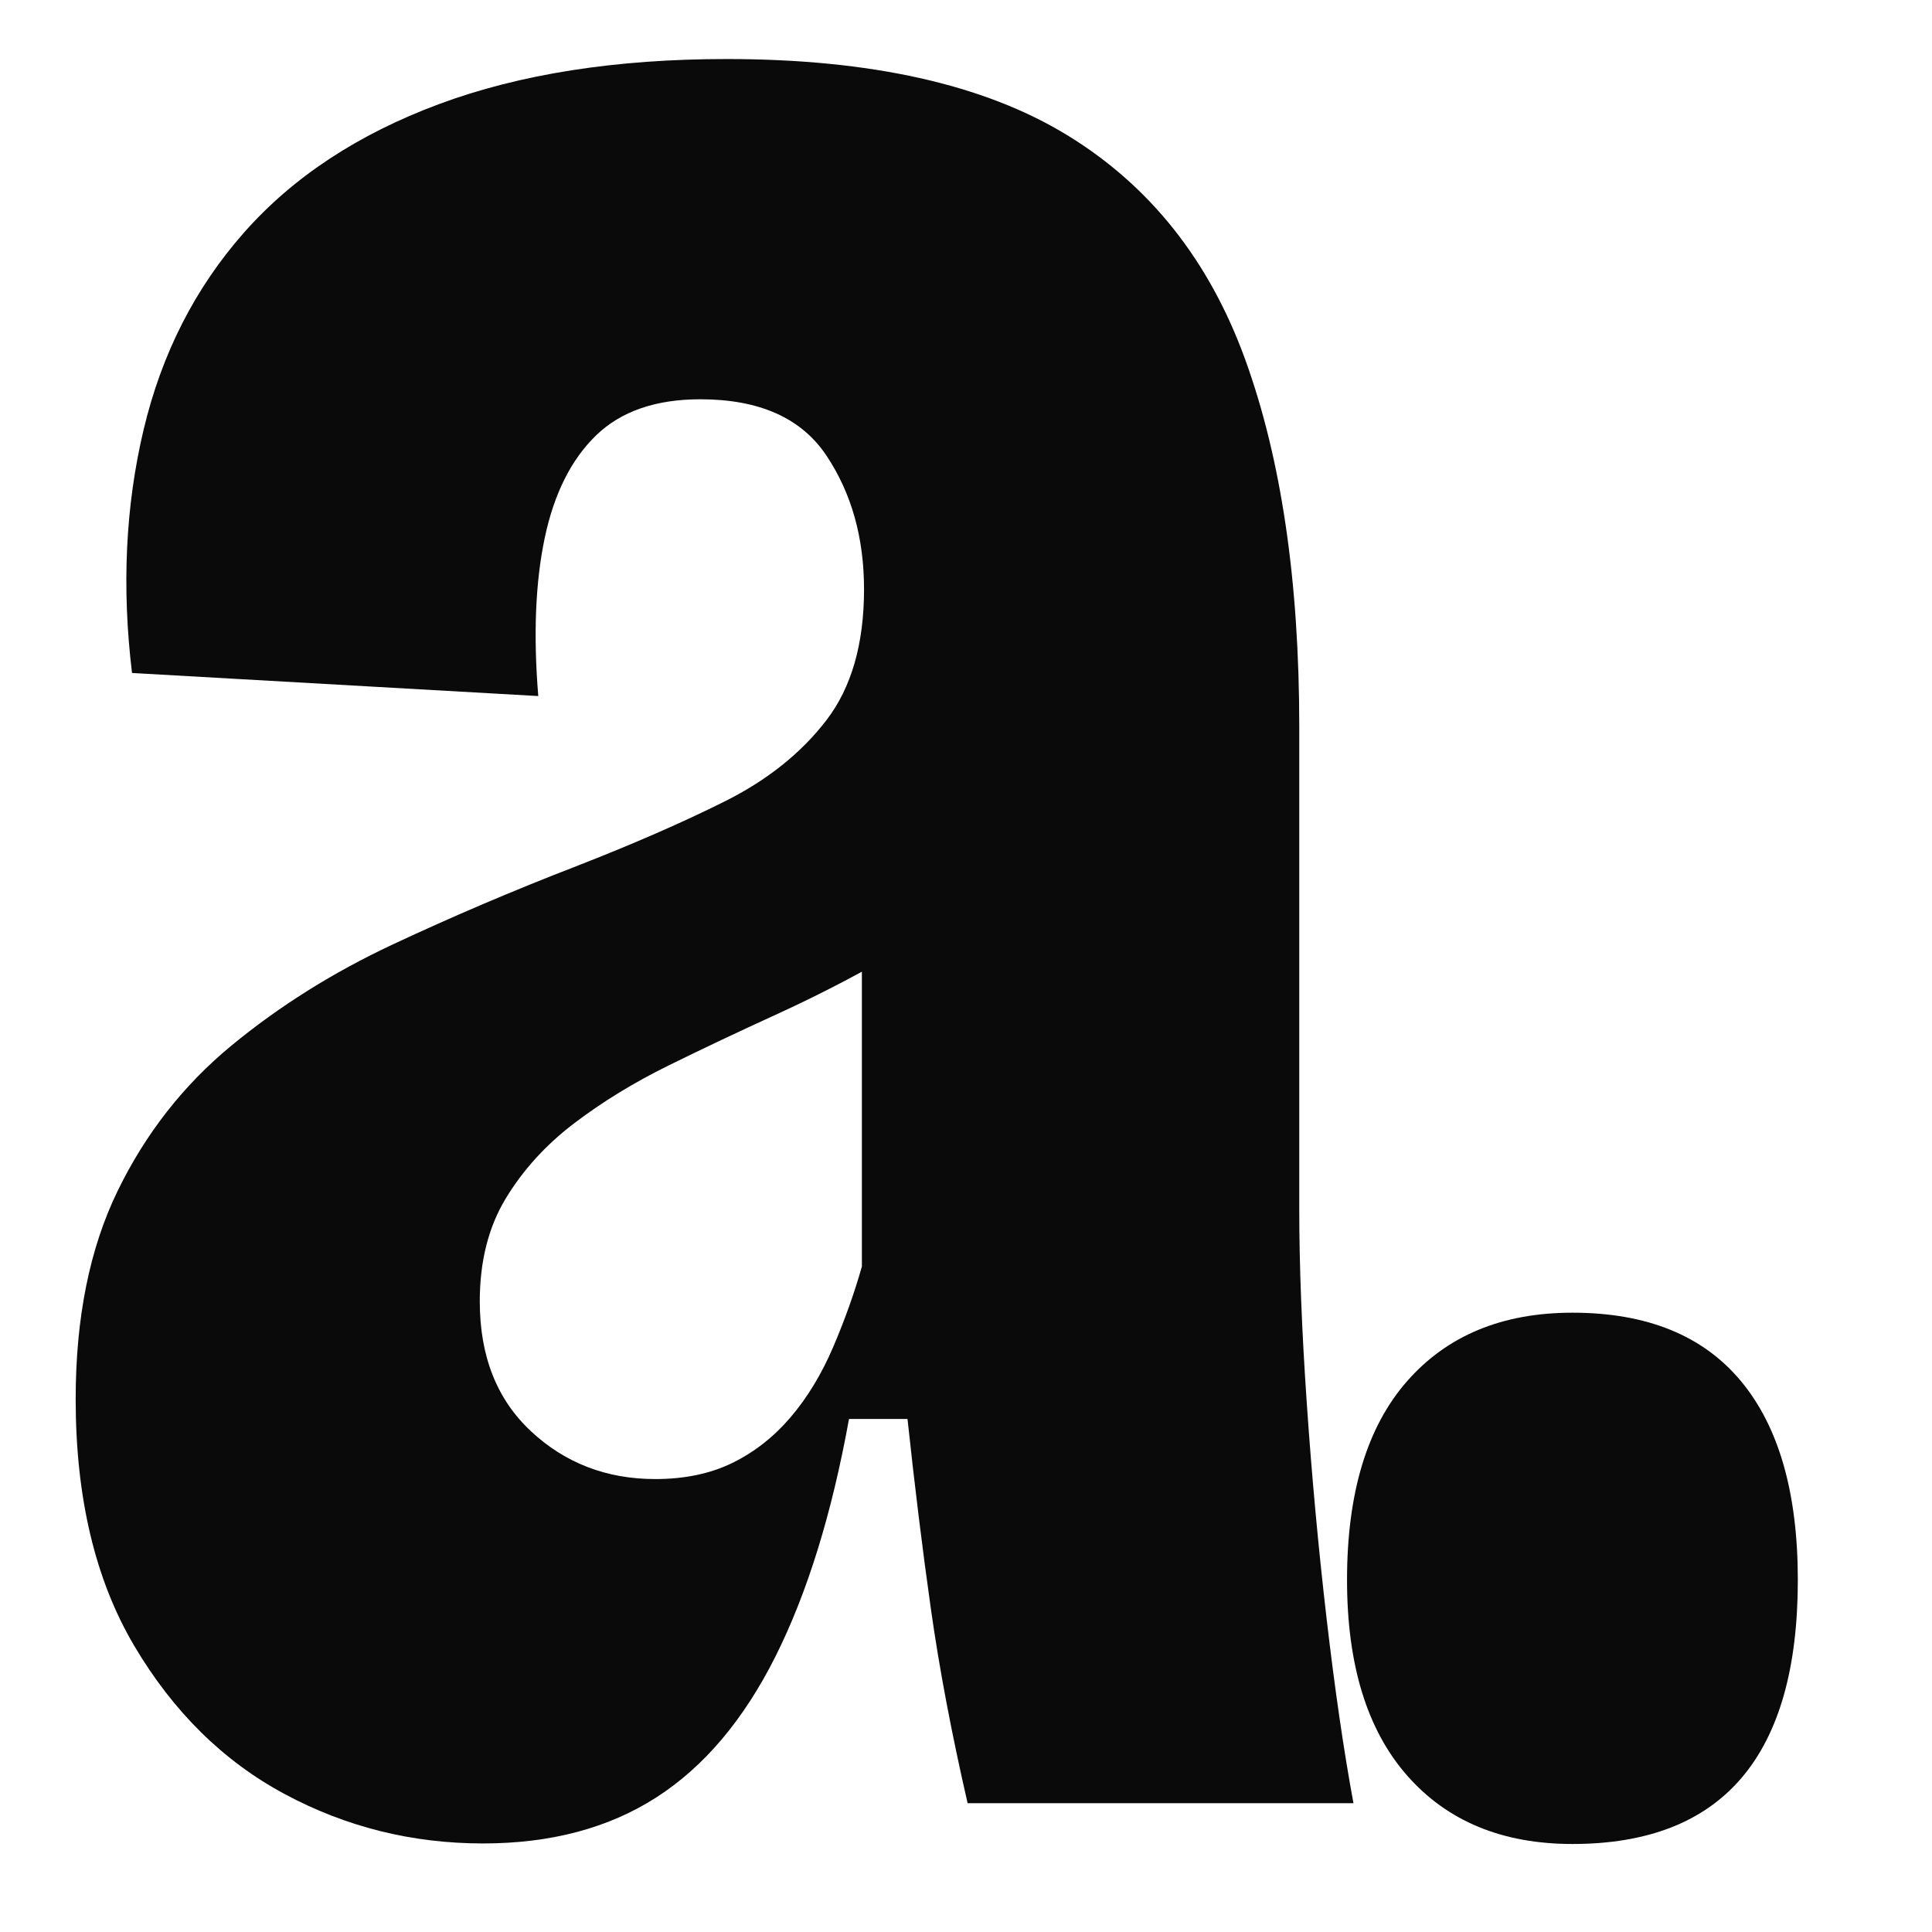
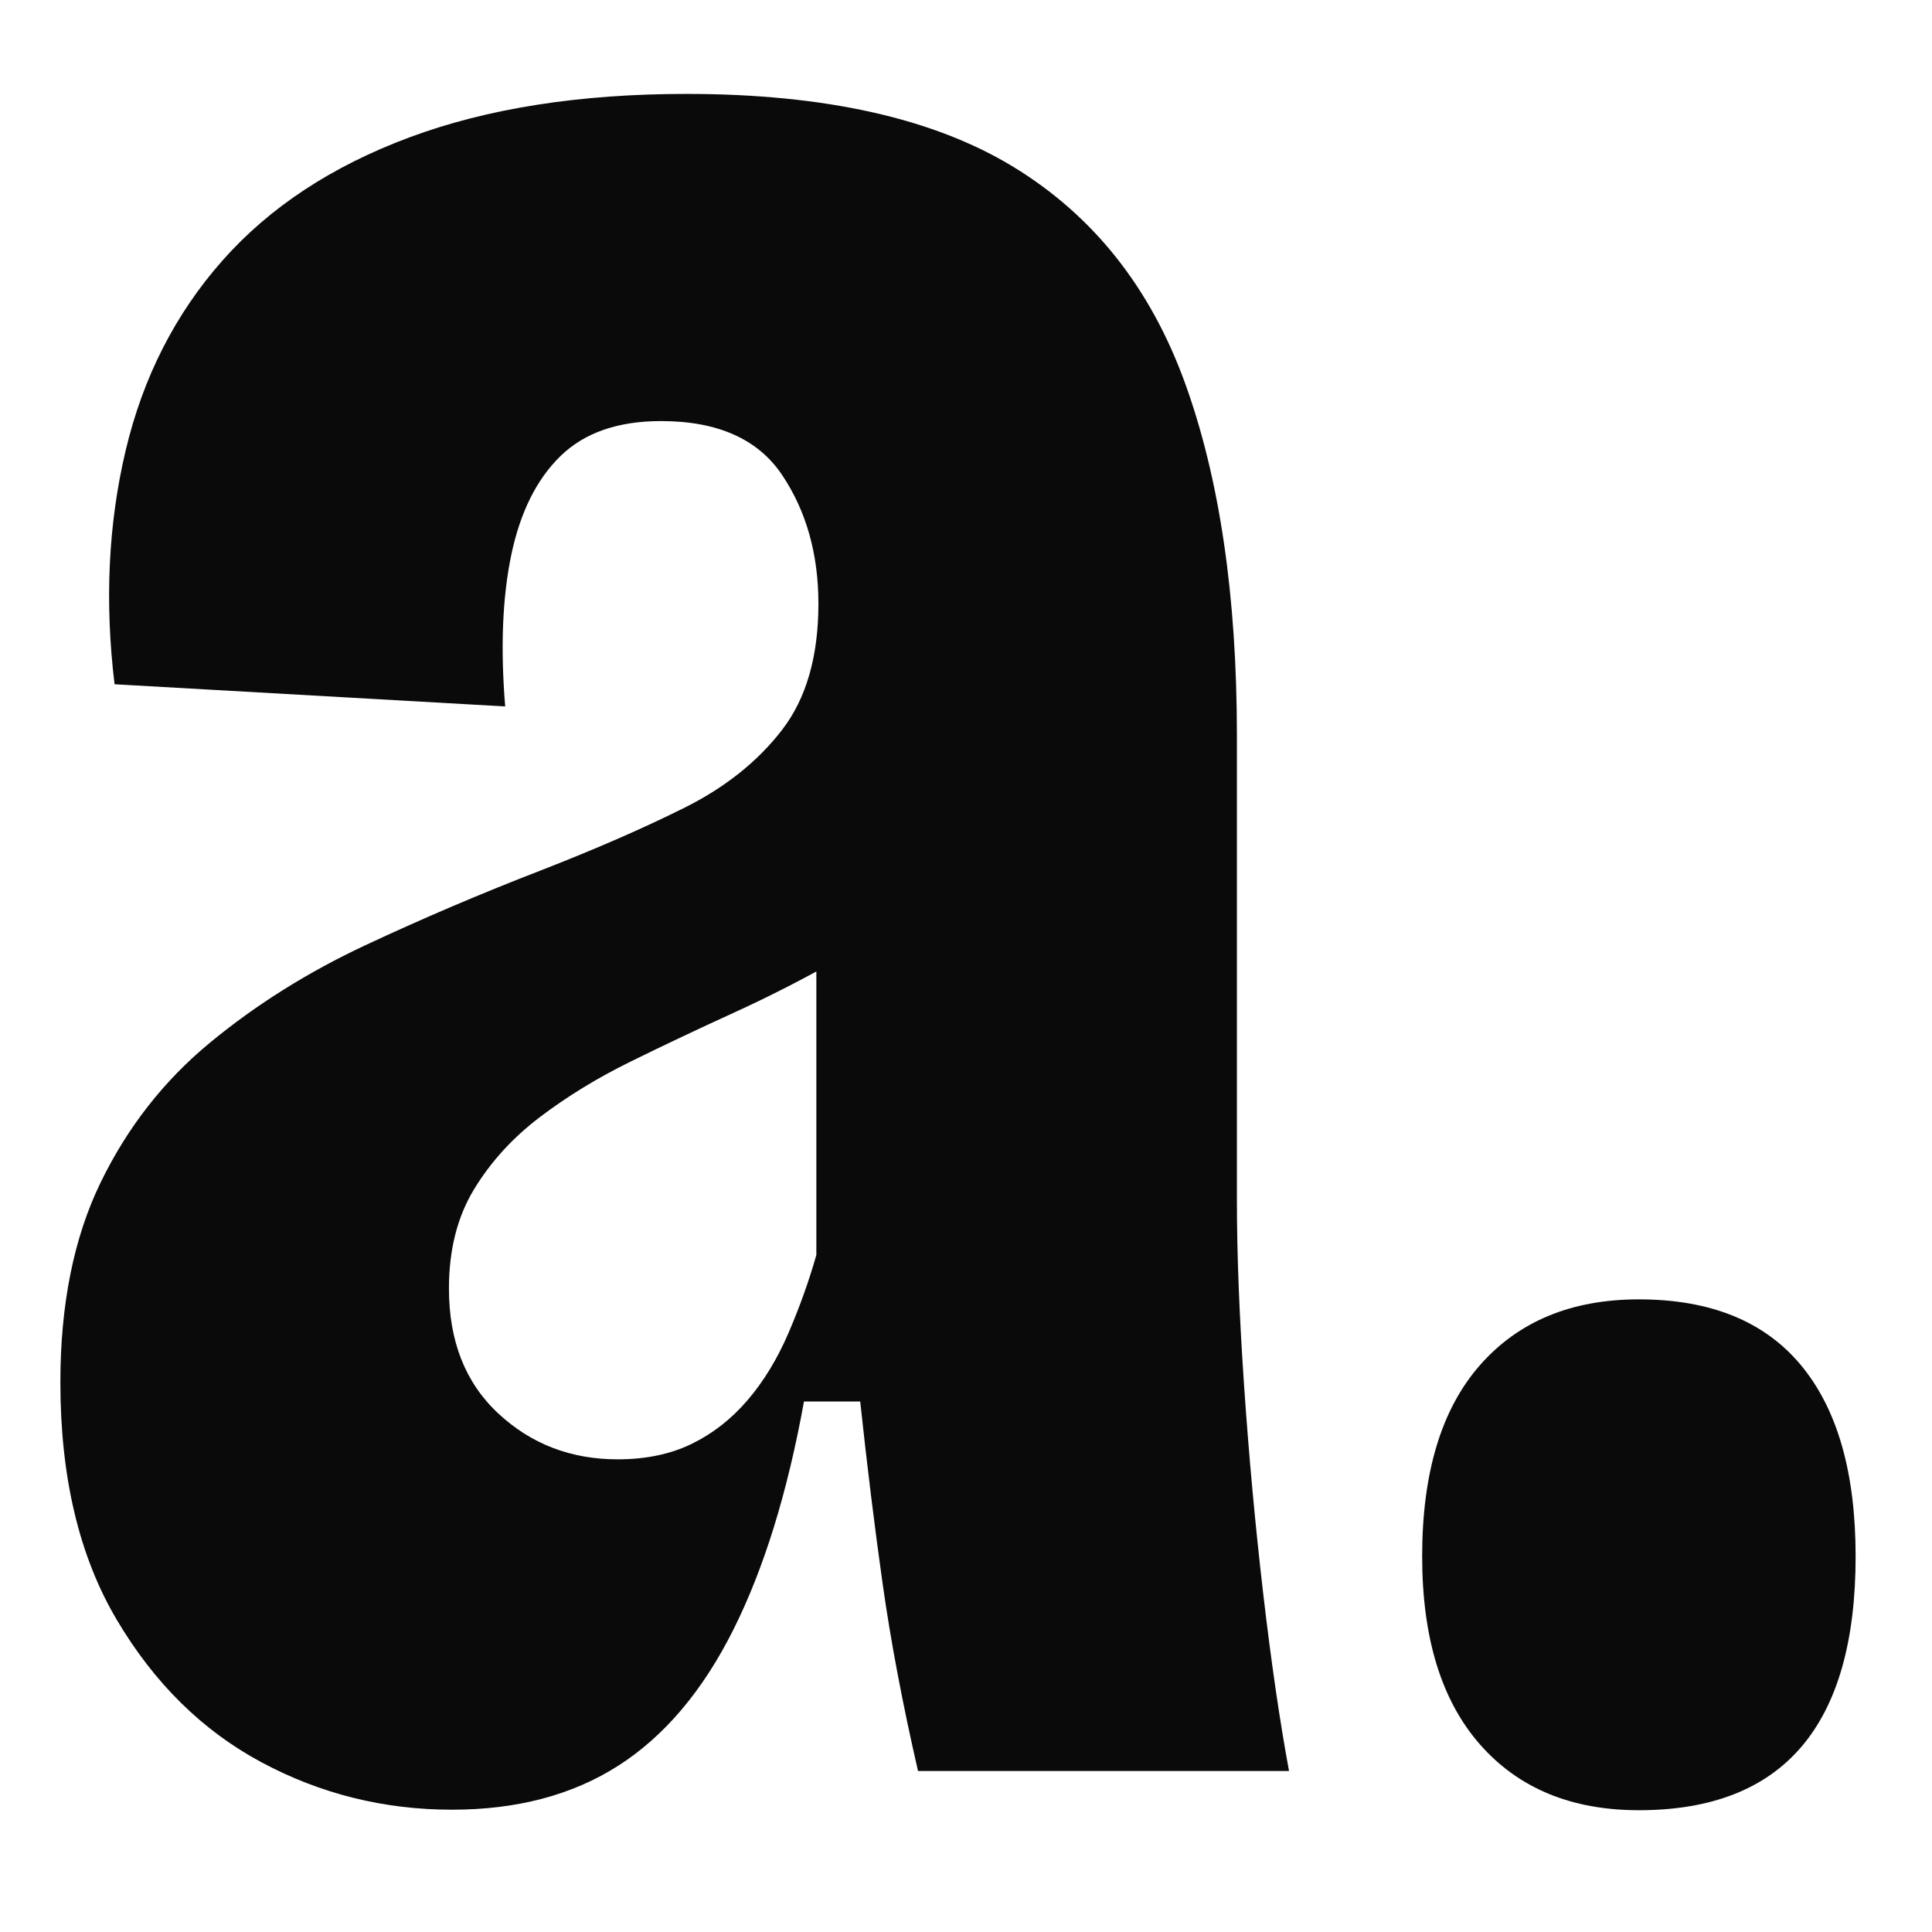
- <svg xmlns="http://www.w3.org/2000/svg" width="18" height="18" viewBox="0 -560 600 600" aria-hidden="true">
+ <svg xmlns="http://www.w3.org/2000/svg" width="18" height="18" viewBox="4 -572 624 624" aria-hidden="true">
  <g transform="scale(1 -1)">
    <path d="M150 -12.5Q117 -12.5 88.417 2.833Q59.834 18.167 41.667 48.917Q23.5 79.667 23.5 125.5Q23.5 163.333 36.5 190.083Q49.5 216.833 71.833 235.25Q94.167 253.667 121.917 266.667Q149.667 279.667 179 291Q205.5 301.334 225.167 311.167Q244.833 321 256.583 336.25Q268.333 351.501 268.333 377.001Q268.333 401.001 256.667 418.501Q245 436.001 217.499 436.001Q196.666 436.001 185.082 424.751Q173.499 413.501 169.165 392.918Q164.832 372.334 167.165 343.834L41 351Q36.167 391 44.584 426.5Q53 462 75.834 487.833Q98.667 513.667 136.333 527.667Q174 541.667 225.666 541.667Q292.666 541.667 331.332 518.083Q369.998 494.5 386.748 448.25Q403.498 402.001 403.498 334.334V184.334Q403.498 158.334 405.831 124.251Q408.165 90.167 411.998 57.25Q415.831 24.333 420.331 0H300.5Q293 32.667 289.083 60.417Q285.167 88.167 281.833 119.334H263.667Q255.667 75.167 240.833 45.584Q226 16 203.75 1.75Q181.5 -12.5 150 -12.5ZM203.499 100.665Q217.166 100.665 227.416 105.665Q237.666 110.666 245.499 119.832Q253.333 128.999 258.75 141.667Q264.167 154.334 267.667 166.668V288.834L301.5 283.501Q290 270.835 274 261.751Q258 252.668 240.833 244.834Q223.667 237.001 207.583 229.084Q191.499 221.167 178.333 211.167Q165.166 201.167 157.082 187.833Q148.999 174.5 148.999 155.832Q148.999 130.332 164.915 115.499Q180.832 100.665 203.499 100.665Z" fill="#0A0A0A" />
-     <path transform="translate(413 0)" d="M75.333 -12.667Q42.666 -12.667 24 8.583Q5.333 29.833 5.333 69.332Q5.333 109.832 24 131.082Q42.666 152.331 75.333 152.331Q109.999 152.331 127.666 131.082Q145.332 109.832 145.332 69.332Q145.332 -12.667 75.333 -12.667Z" fill="#0A0A0A" />
+     <path transform="translate(458 0)" d="M75.333 -12.667Q42.666 -12.667 24 8.583Q5.333 29.833 5.333 69.332Q5.333 109.832 24 131.082Q42.666 152.331 75.333 152.331Q109.999 152.331 127.666 131.082Q145.332 109.832 145.332 69.332Q145.332 -12.667 75.333 -12.667Z" fill="#0A0A0A" />
  </g>
</svg>
